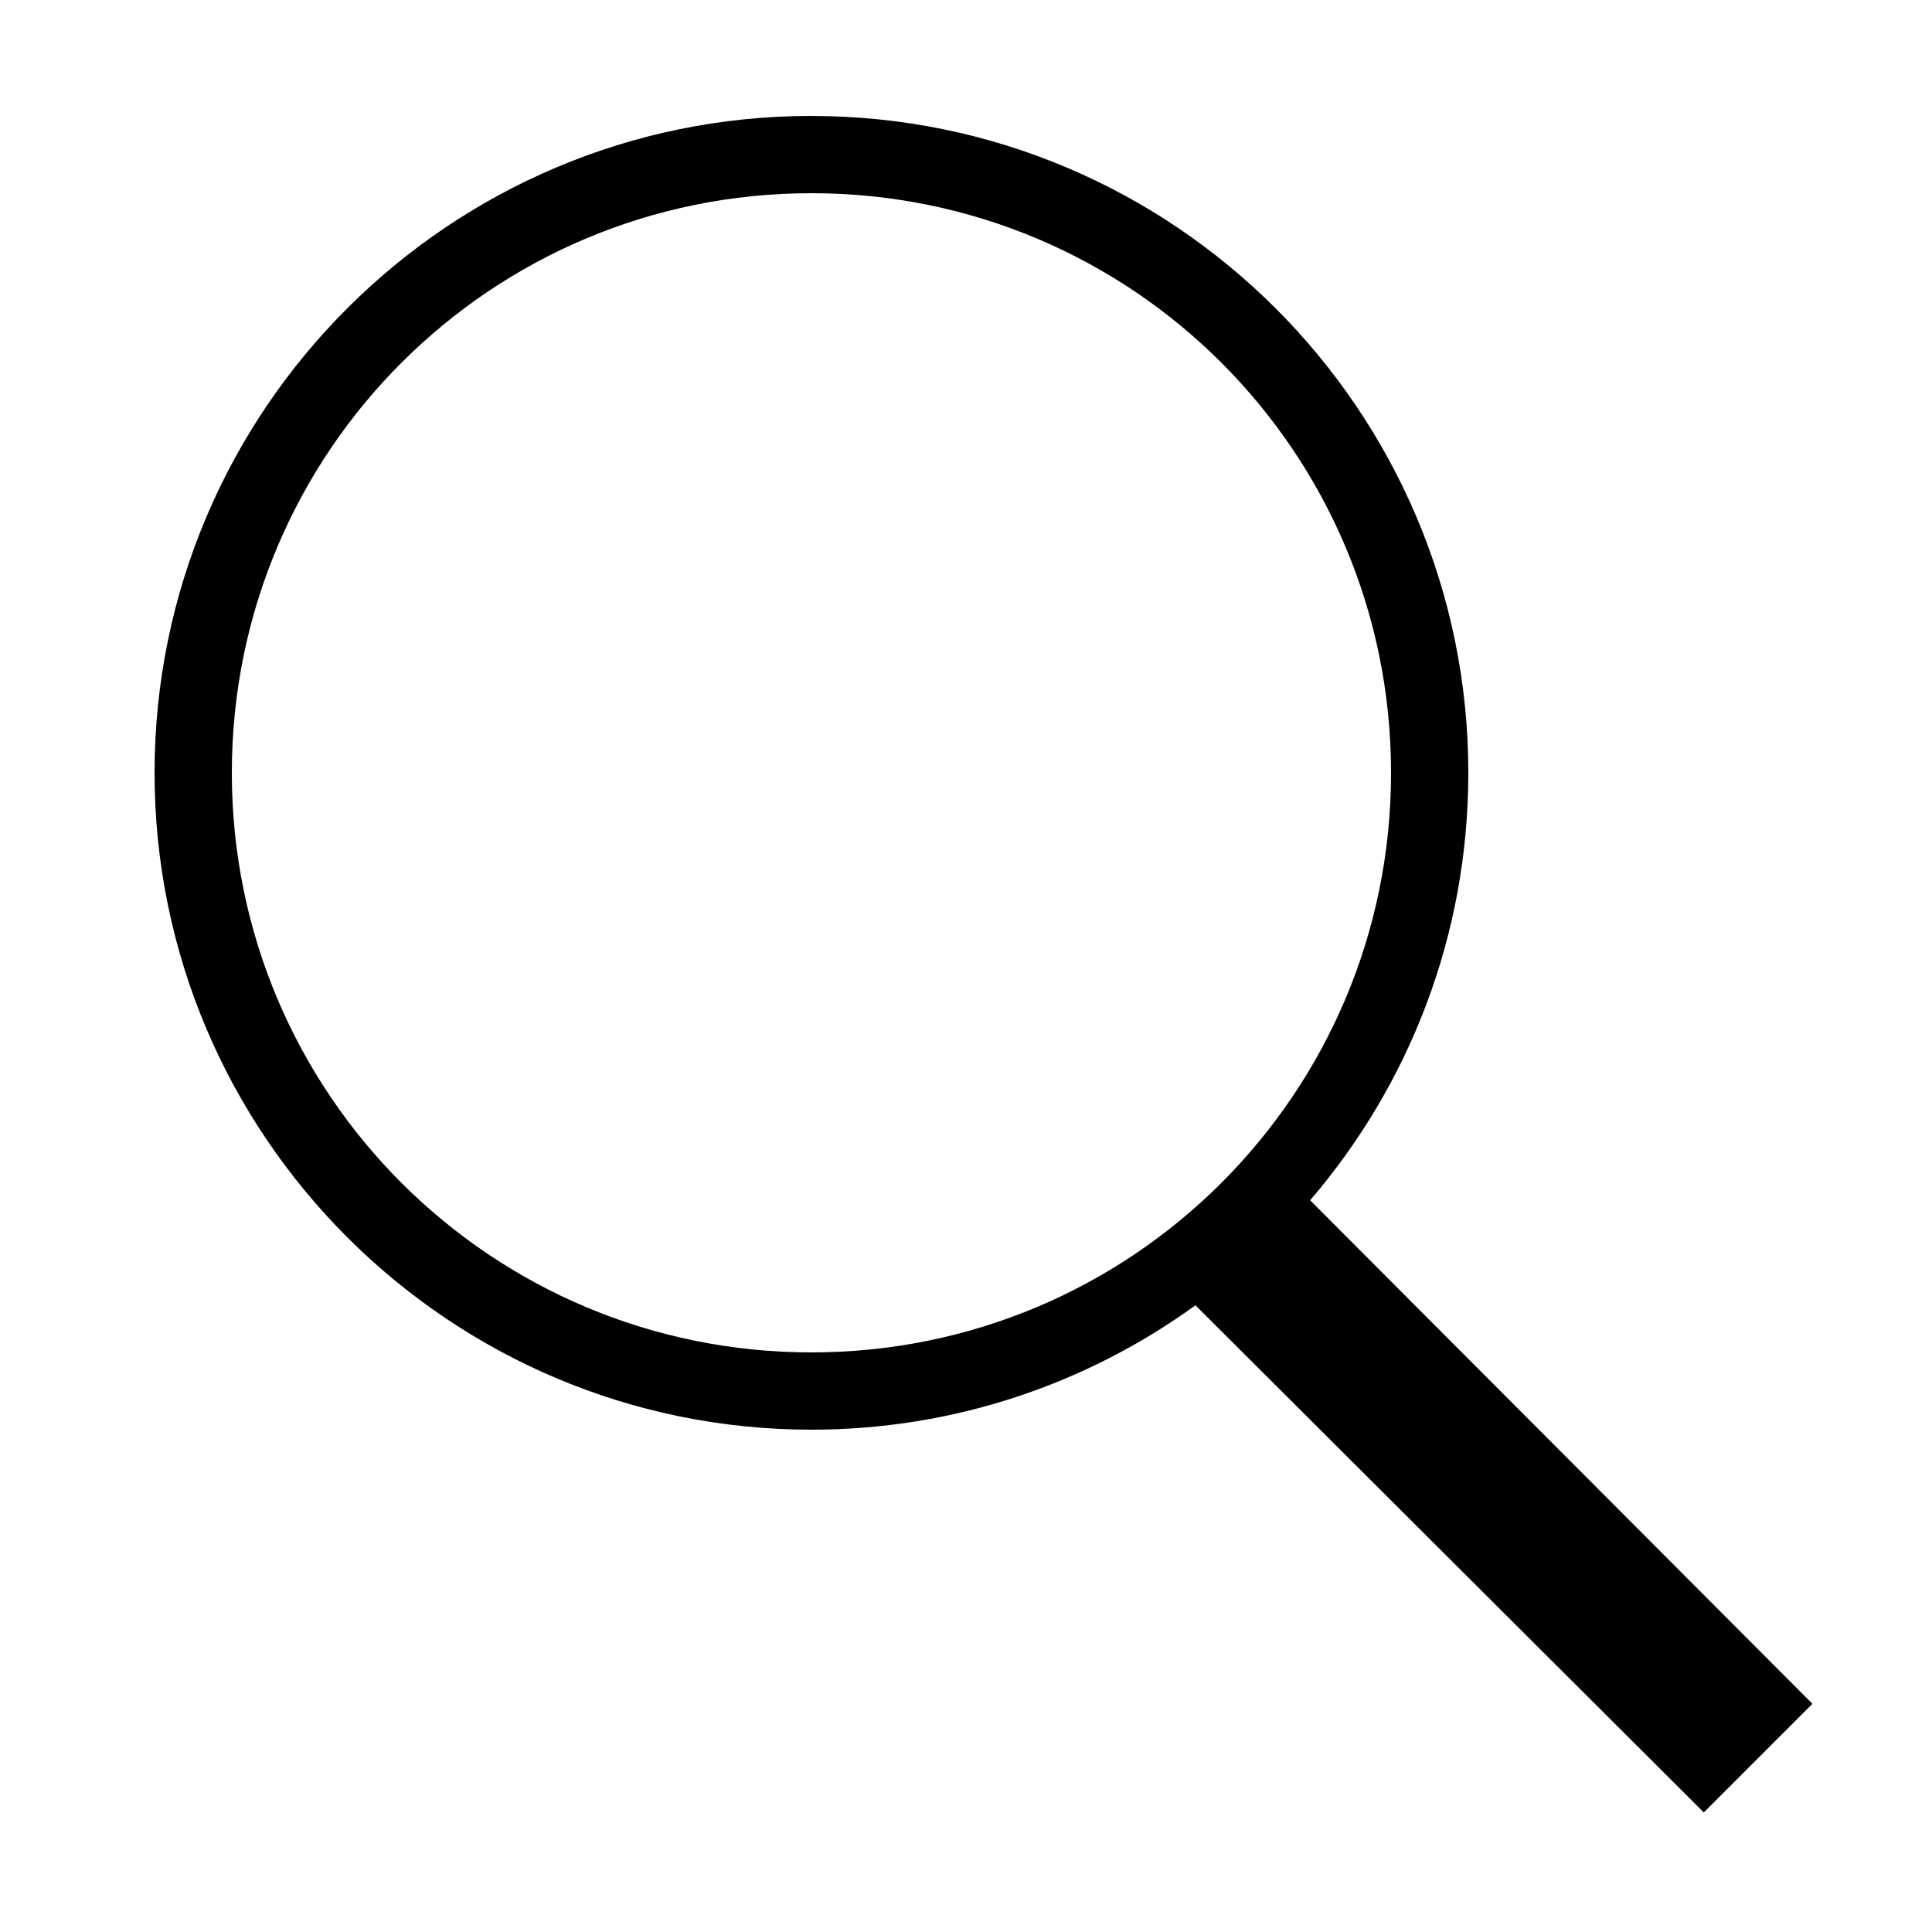
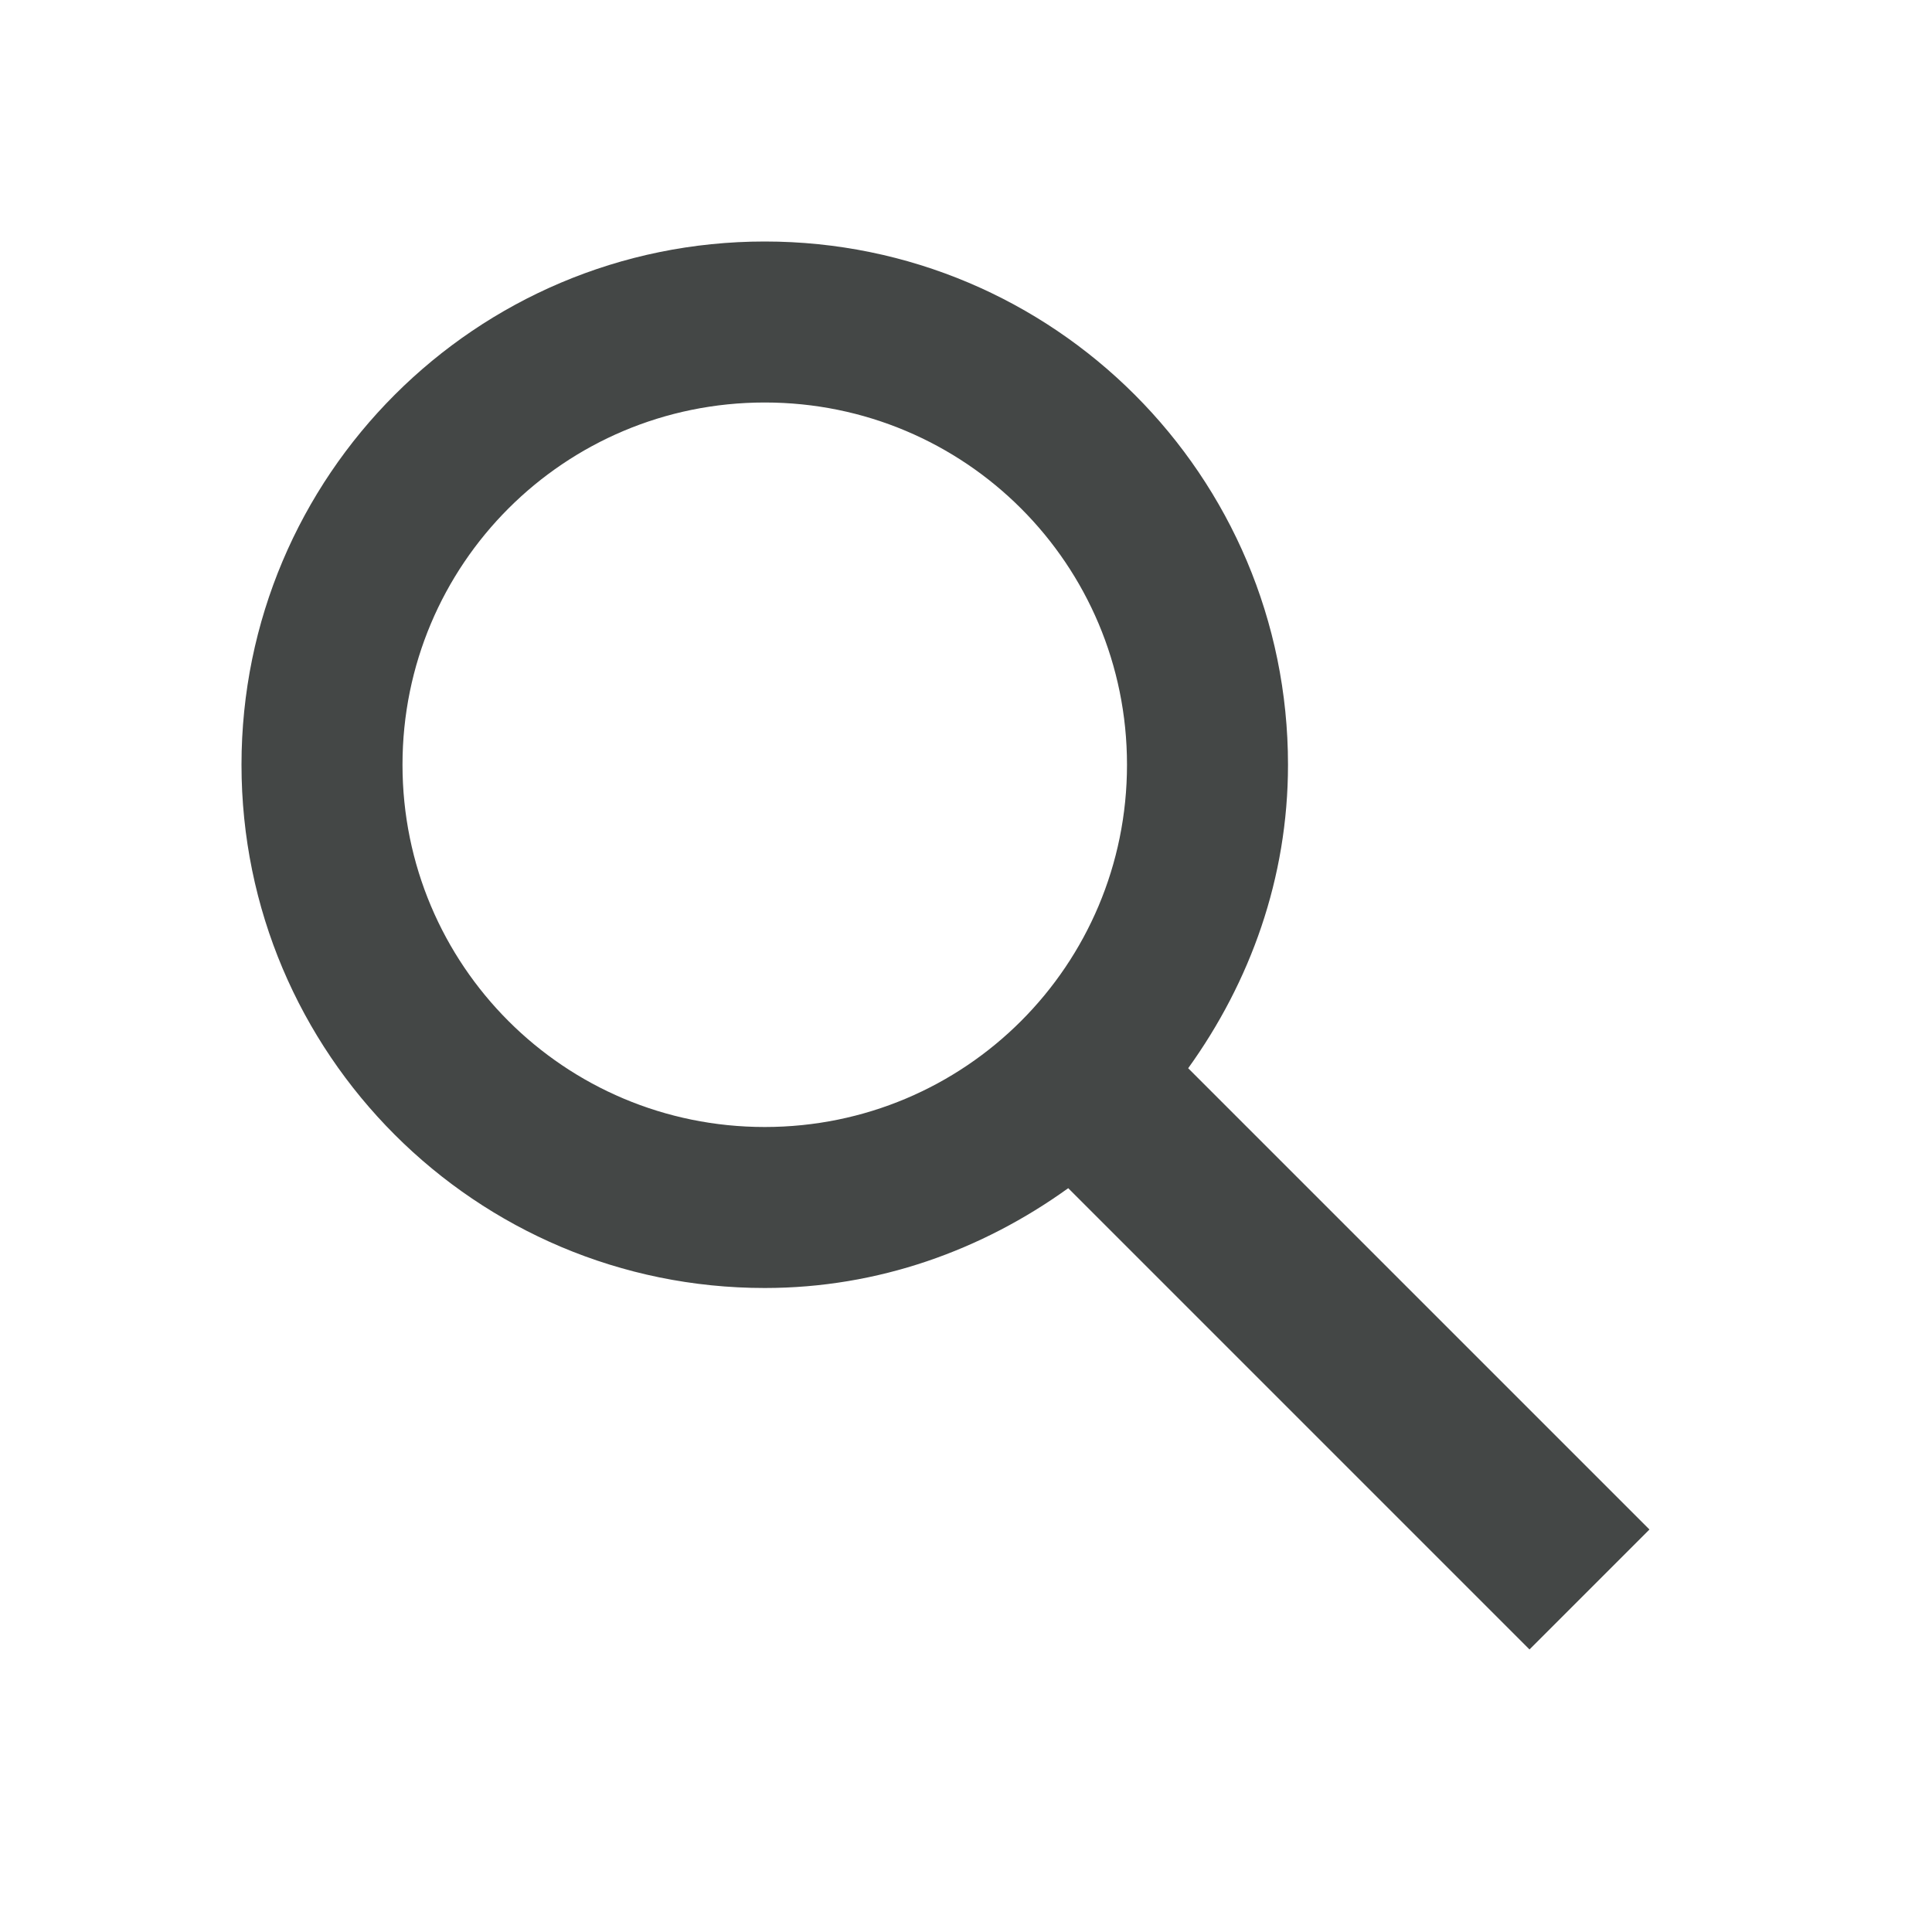
- <svg xmlns="http://www.w3.org/2000/svg" viewBox="0,0,256,256" width="24px" height="24px" fill-rule="nonzero">
-   <g fill="#000000" fill-rule="nonzero" stroke="none" stroke-width="1" stroke-linecap="butt" stroke-linejoin="miter" stroke-miterlimit="10" stroke-dasharray="" stroke-dashoffset="0" font-family="none" font-weight="none" font-size="none" text-anchor="none" style="mix-blend-mode: normal">
-     <g transform="scale(5.12,5.12)">
-       <path d="M21,3c-9.379,0 -17,7.621 -17,17c0,9.379 7.621,17 17,17c3.711,0 7.141,-1.195 9.938,-3.219l13.156,13.125l2.812,-2.812l-13,-13.031c2.555,-2.977 4.094,-6.84 4.094,-11.062c0,-9.379 -7.621,-17 -17,-17zM21,5c8.297,0 15,6.703 15,15c0,8.297 -6.703,15 -15,15c-8.297,0 -15,-6.703 -15,-15c0,-8.297 6.703,-15 15,-15z" />
-     </g>
-   </g>
+ <svg xmlns="http://www.w3.org/2000/svg" fill="rgb(68, 71, 70)" focusable="false" height="24px" viewBox="0 0 24 24" width="24px">
+   <path d="M20.49,19l-5.73-5.73C15.53,12.2,16,10.91,16,9.5C16,5.91,13.09,3,9.5,3S3,5.91,3,9.5C3,13.09,5.91,16,9.5,16 c1.41,0,2.7-0.47,3.77-1.24L19,20.49L20.49,19z M5,9.5C5,7.01,7.01,5,9.5,5S14,7.01,14,9.5S11.99,14,9.5,14S5,11.99,5,9.5z" />
+   <path d="M0,0h24v24H0V0z" fill="none" />
</svg>
